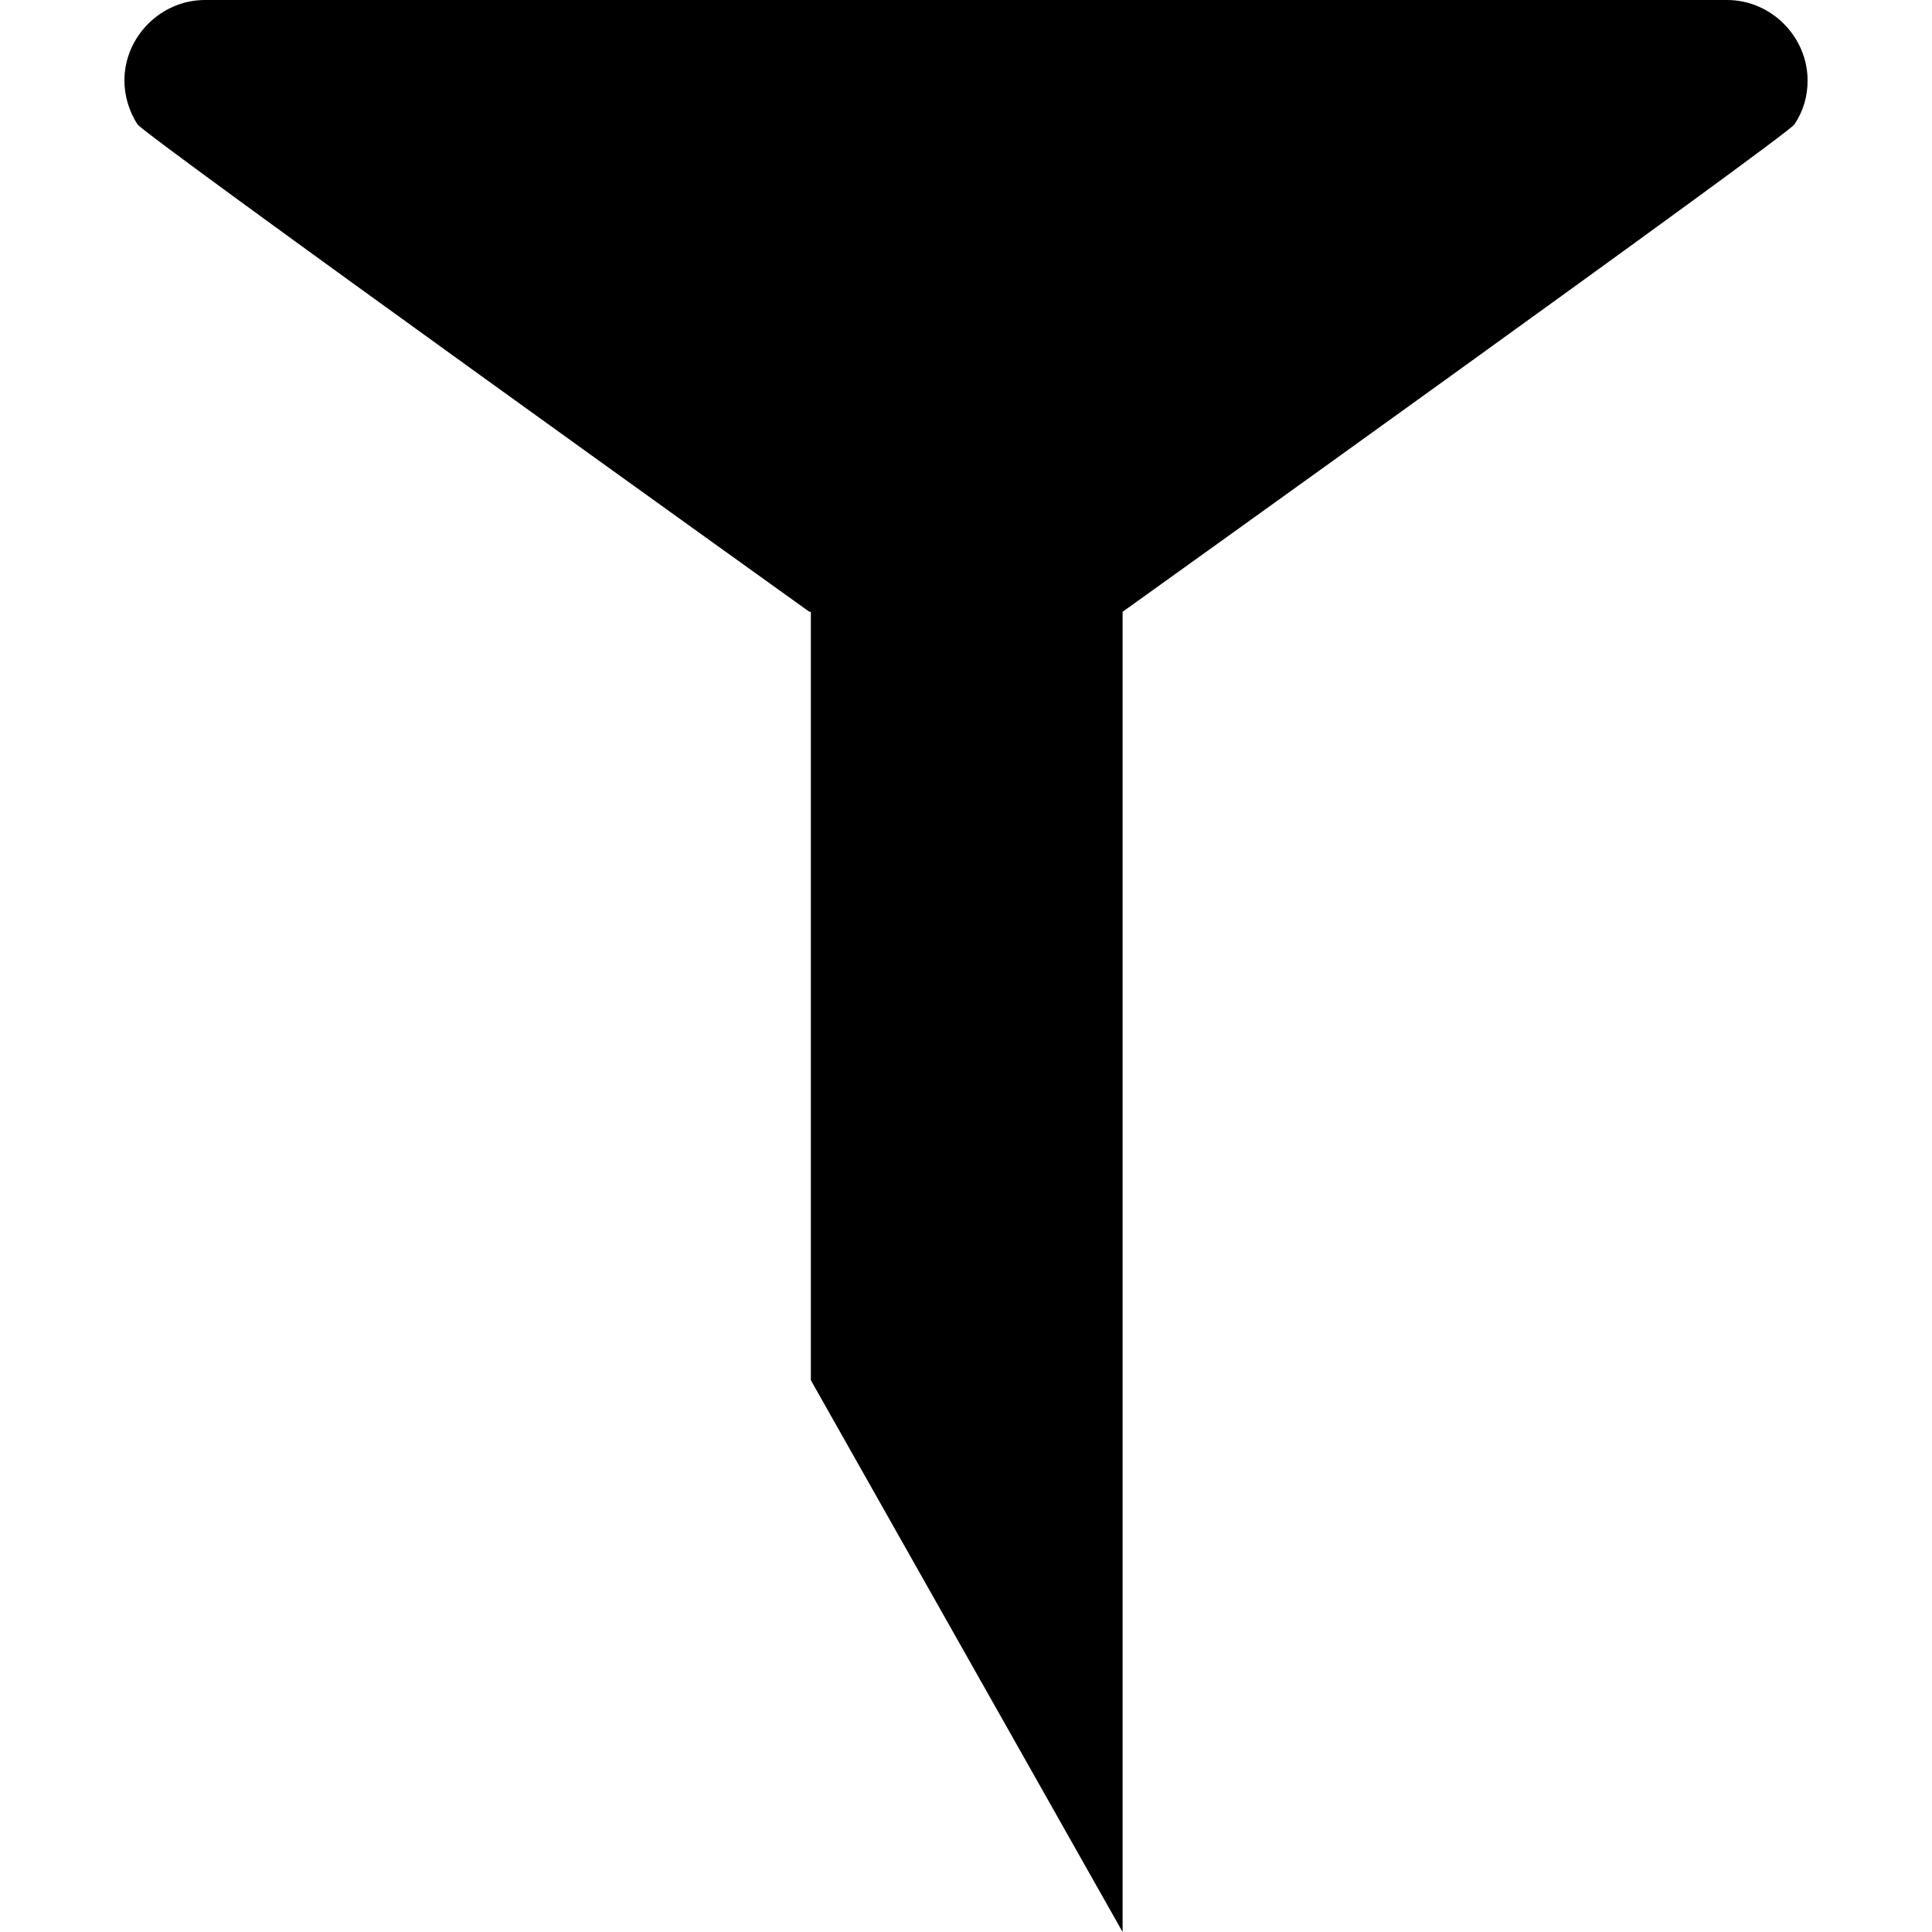
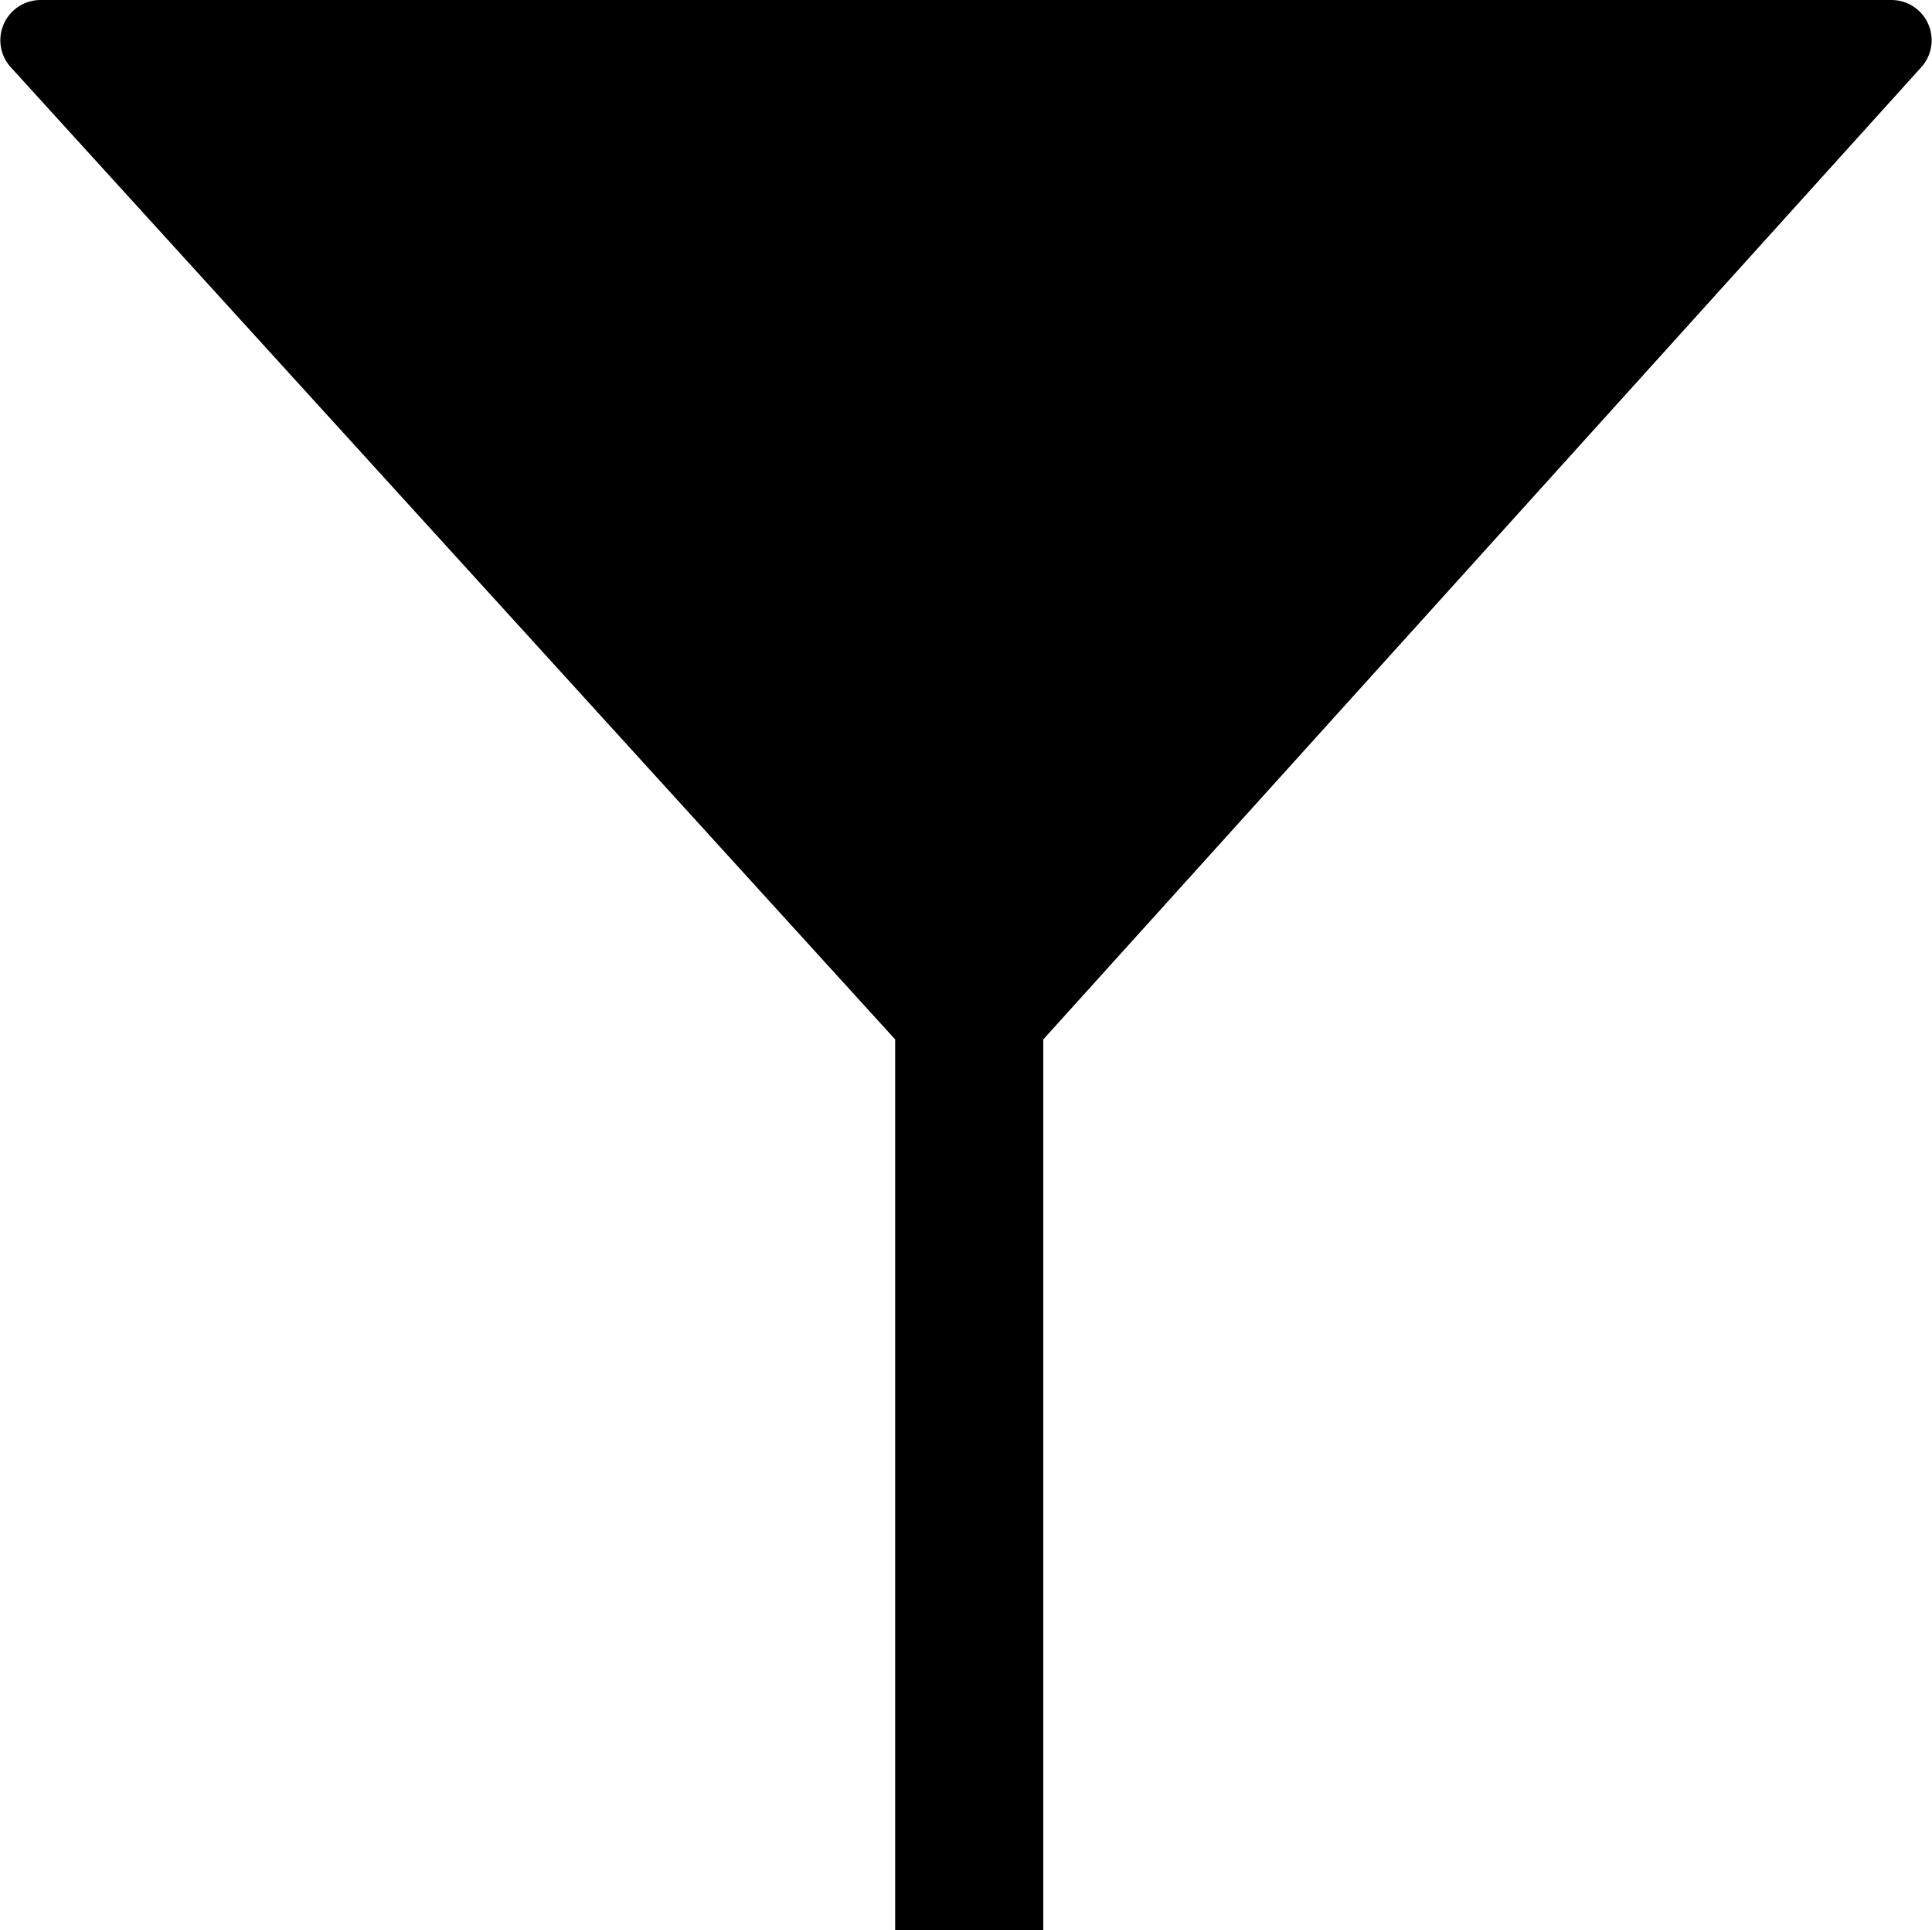
- <svg xmlns="http://www.w3.org/2000/svg" version="1.1" id="Layer_1" x="0px" y="0px" viewBox="0 0 132 132" style="enable-background:new 0 0 132 132;" xml:space="preserve">
-   <path id="FILTER_copy_4" d="M118,0H14c-3,0-5.5,2.5-5.5,5.5l0,0c0,1,0.3,2.1,0.9,3c0.4,0.7,45.9,33.3,45.9,33.3h0.1v52.5L76.7,132  V41.8c0,0,45.5-32.6,45.9-33.3c0.6-0.9,0.9-1.9,0.9-3l0,0C123.5,2.5,121,0,118,0z" />
+ <svg xmlns="http://www.w3.org/2000/svg" viewBox="0 0 24 23.97">
+   <g id="Layer_2" data-name="Layer 2">
+     <g id="Filled_Icons" data-name="Filled Icons">
+       <path d="M23.5,0H.5A.5.5,0,0,0,.12.82l11,12.09V24h1.84V12.91L23.88.82A.5.5,0,0,0,23.5,0Z" />
+     </g>
+   </g>
</svg>
